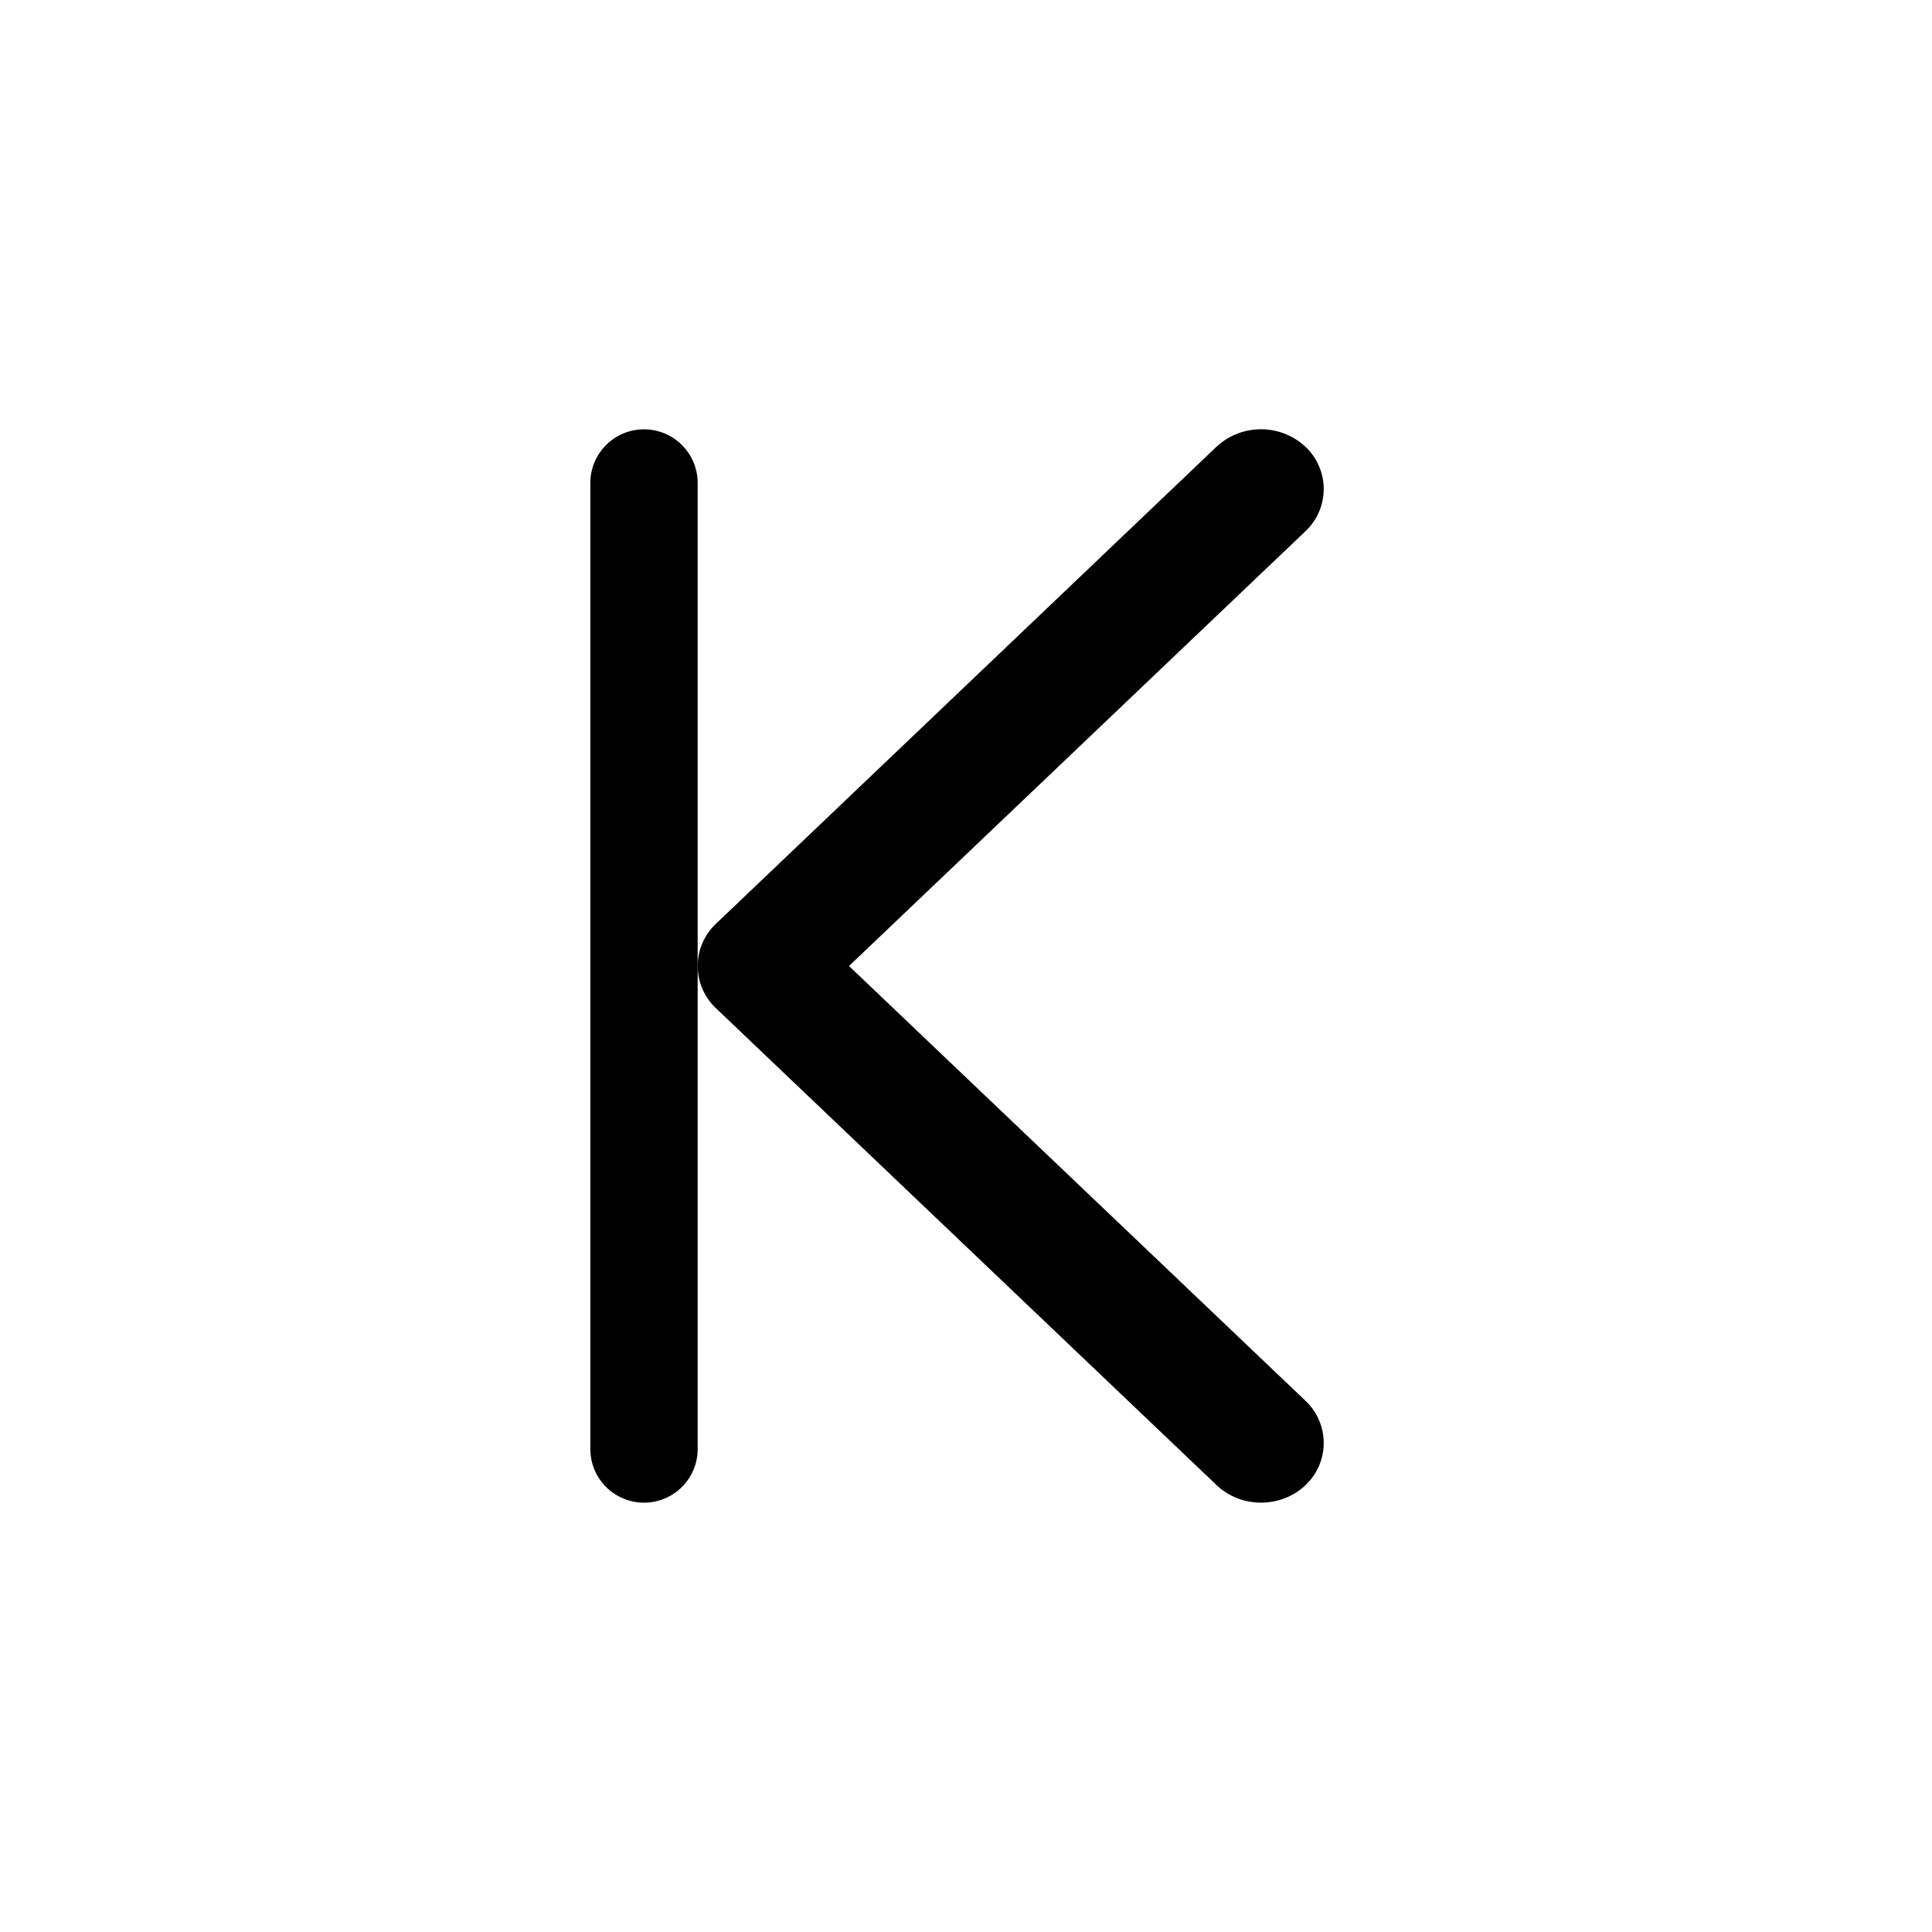
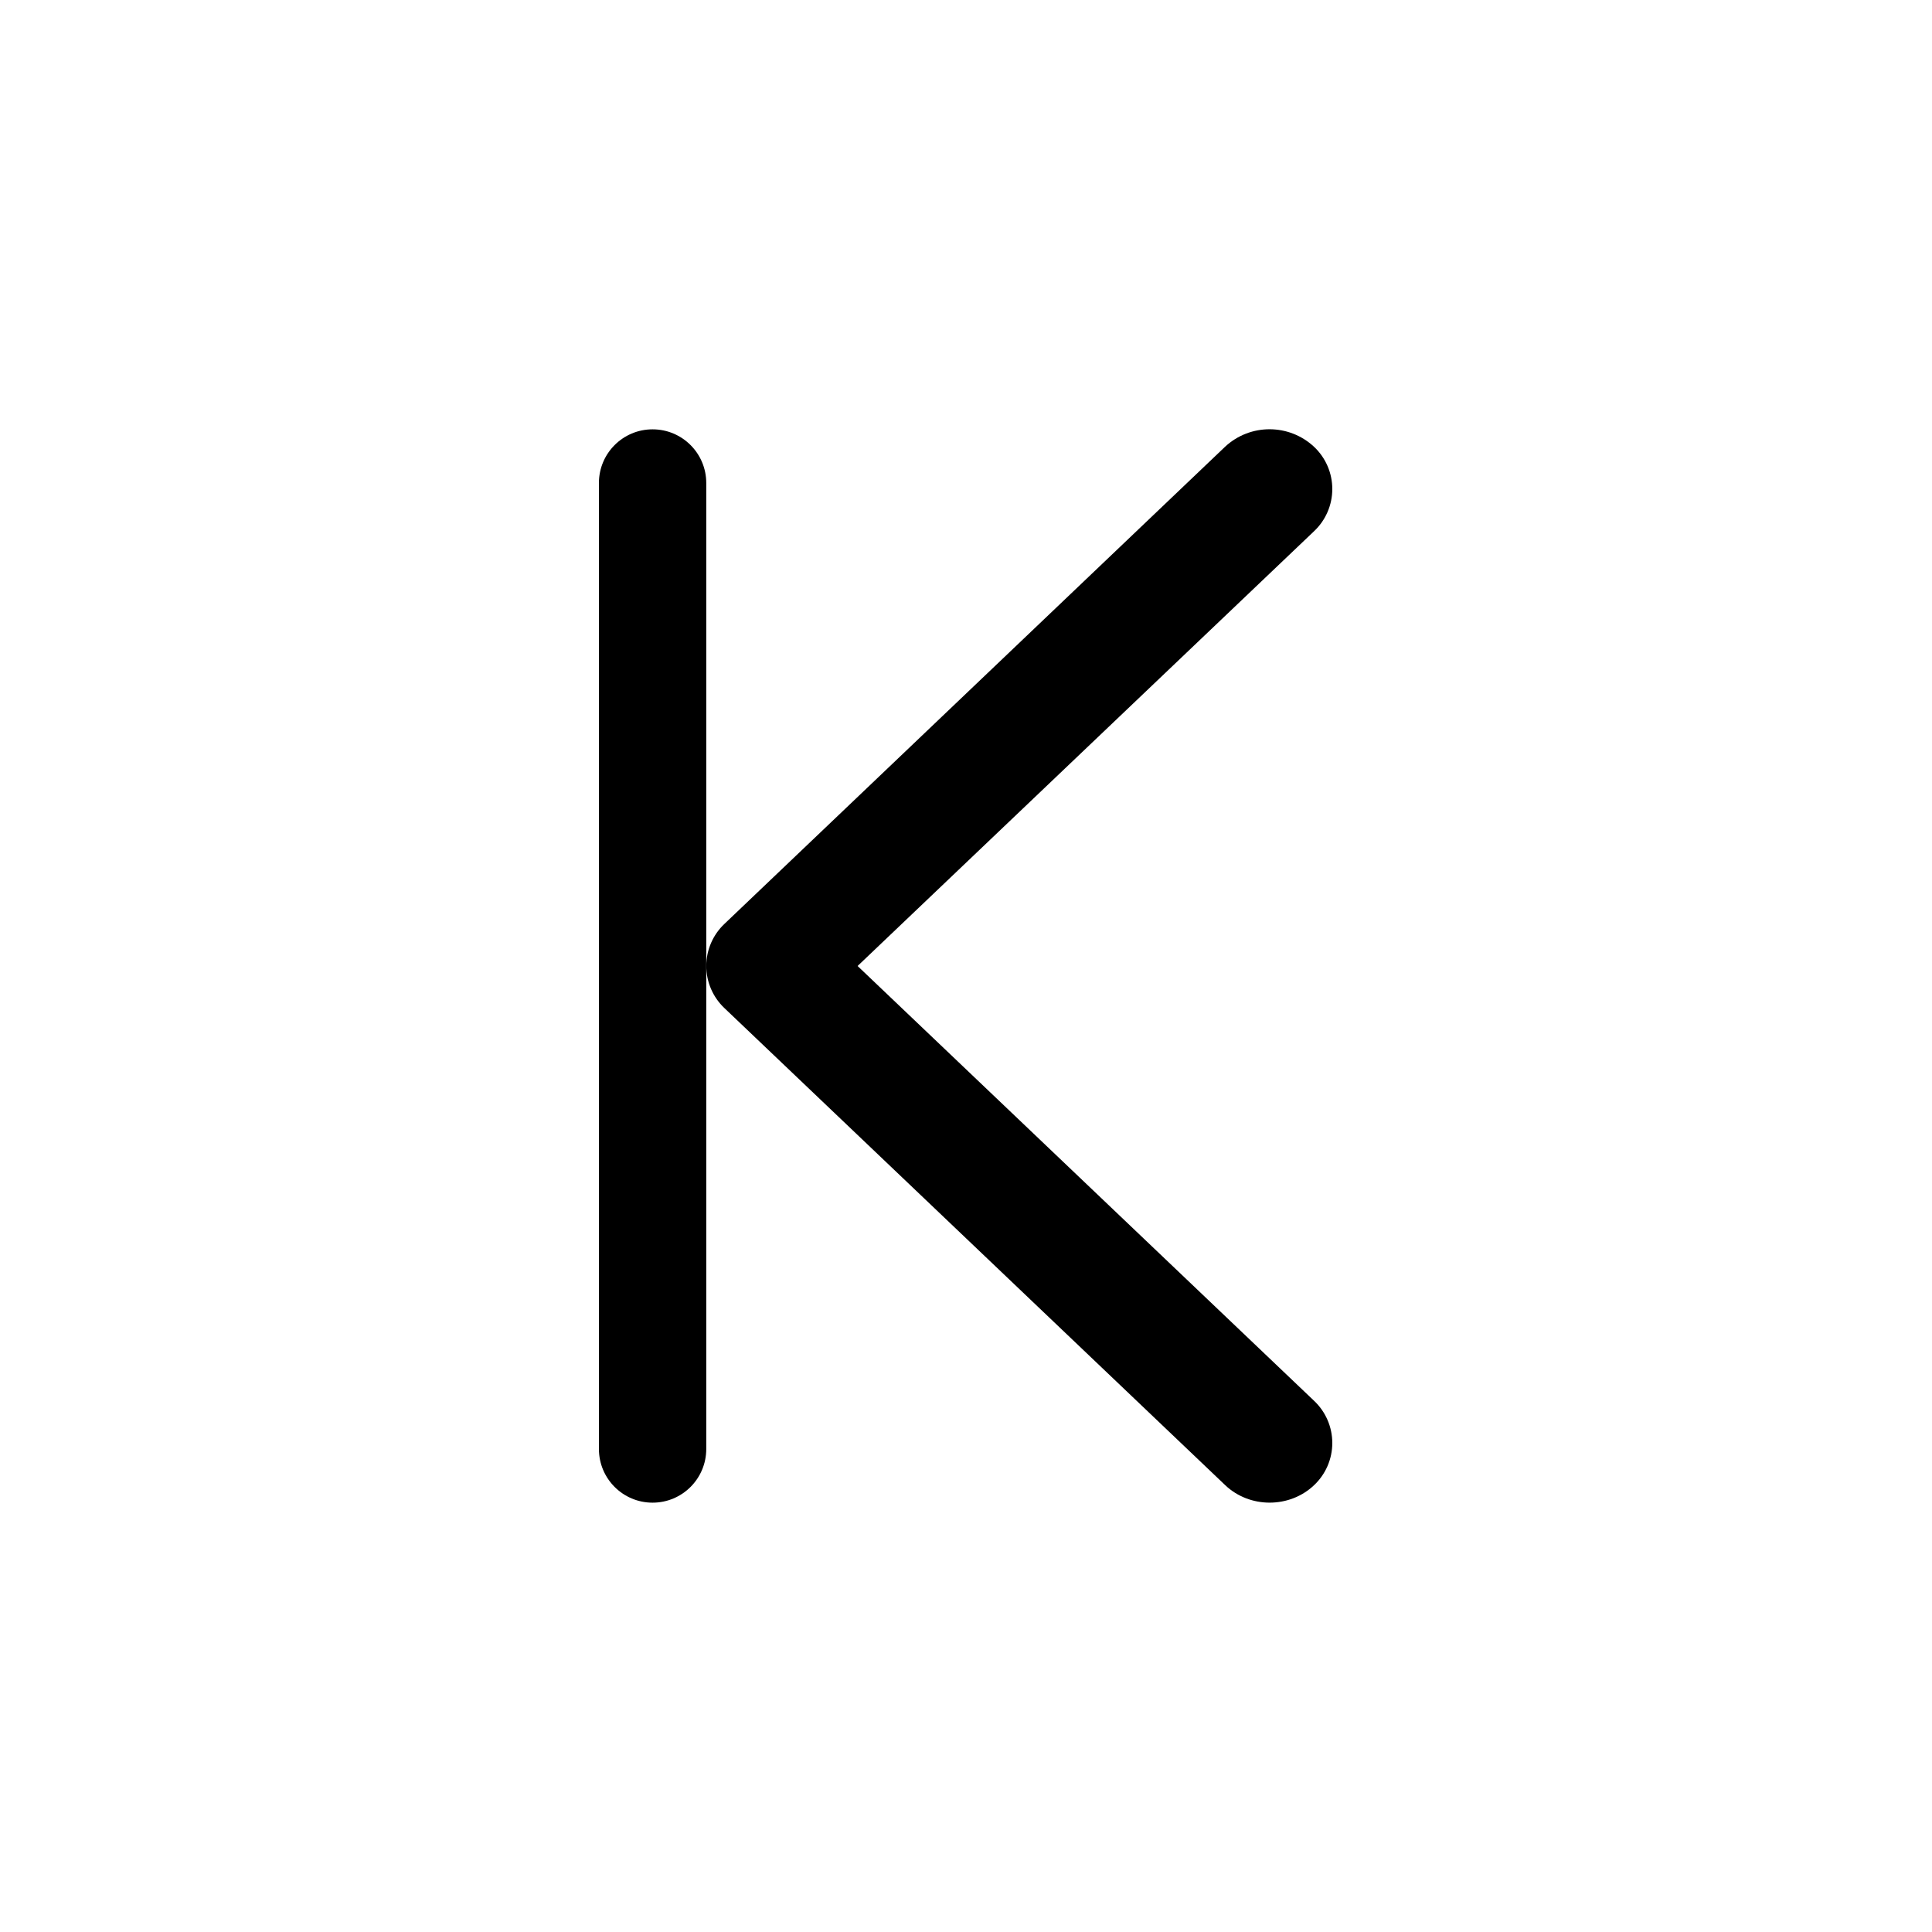
<svg xmlns="http://www.w3.org/2000/svg" width="18" height="18" fill="currentColor" viewBox="0 0 18 18">
-   <path fill-rule="evenodd" d="M12.162 13.838a.54.54 0 0 0 0-.788L7.91 9l4.252-4.05a.54.54 0 0 0 0-.788.608.608 0 0 0-.828 0L6.67 8.607a.54.54 0 0 0 0 .786l4.665 4.444c.228.217.6.217.828 0Z" clip-rule="evenodd" />
-   <rect width="1" height="10" x="5.5" y="4" rx=".5" />
+   <path fill-rule="evenodd" d="M12.242 13.838a.54.54 0 0 0 0-.788L7.99 9l4.252-4.05a.54.54 0 0 0 0-.788.608.608 0 0 0-.828 0L6.75 8.607a.54.54 0 0 0 0 .786l4.665 4.444c.228.217.6.217.828 0Z" clip-rule="evenodd" />
+   <rect width="1" height="10" x="5.58" y="4" rx=".5" />
</svg>
